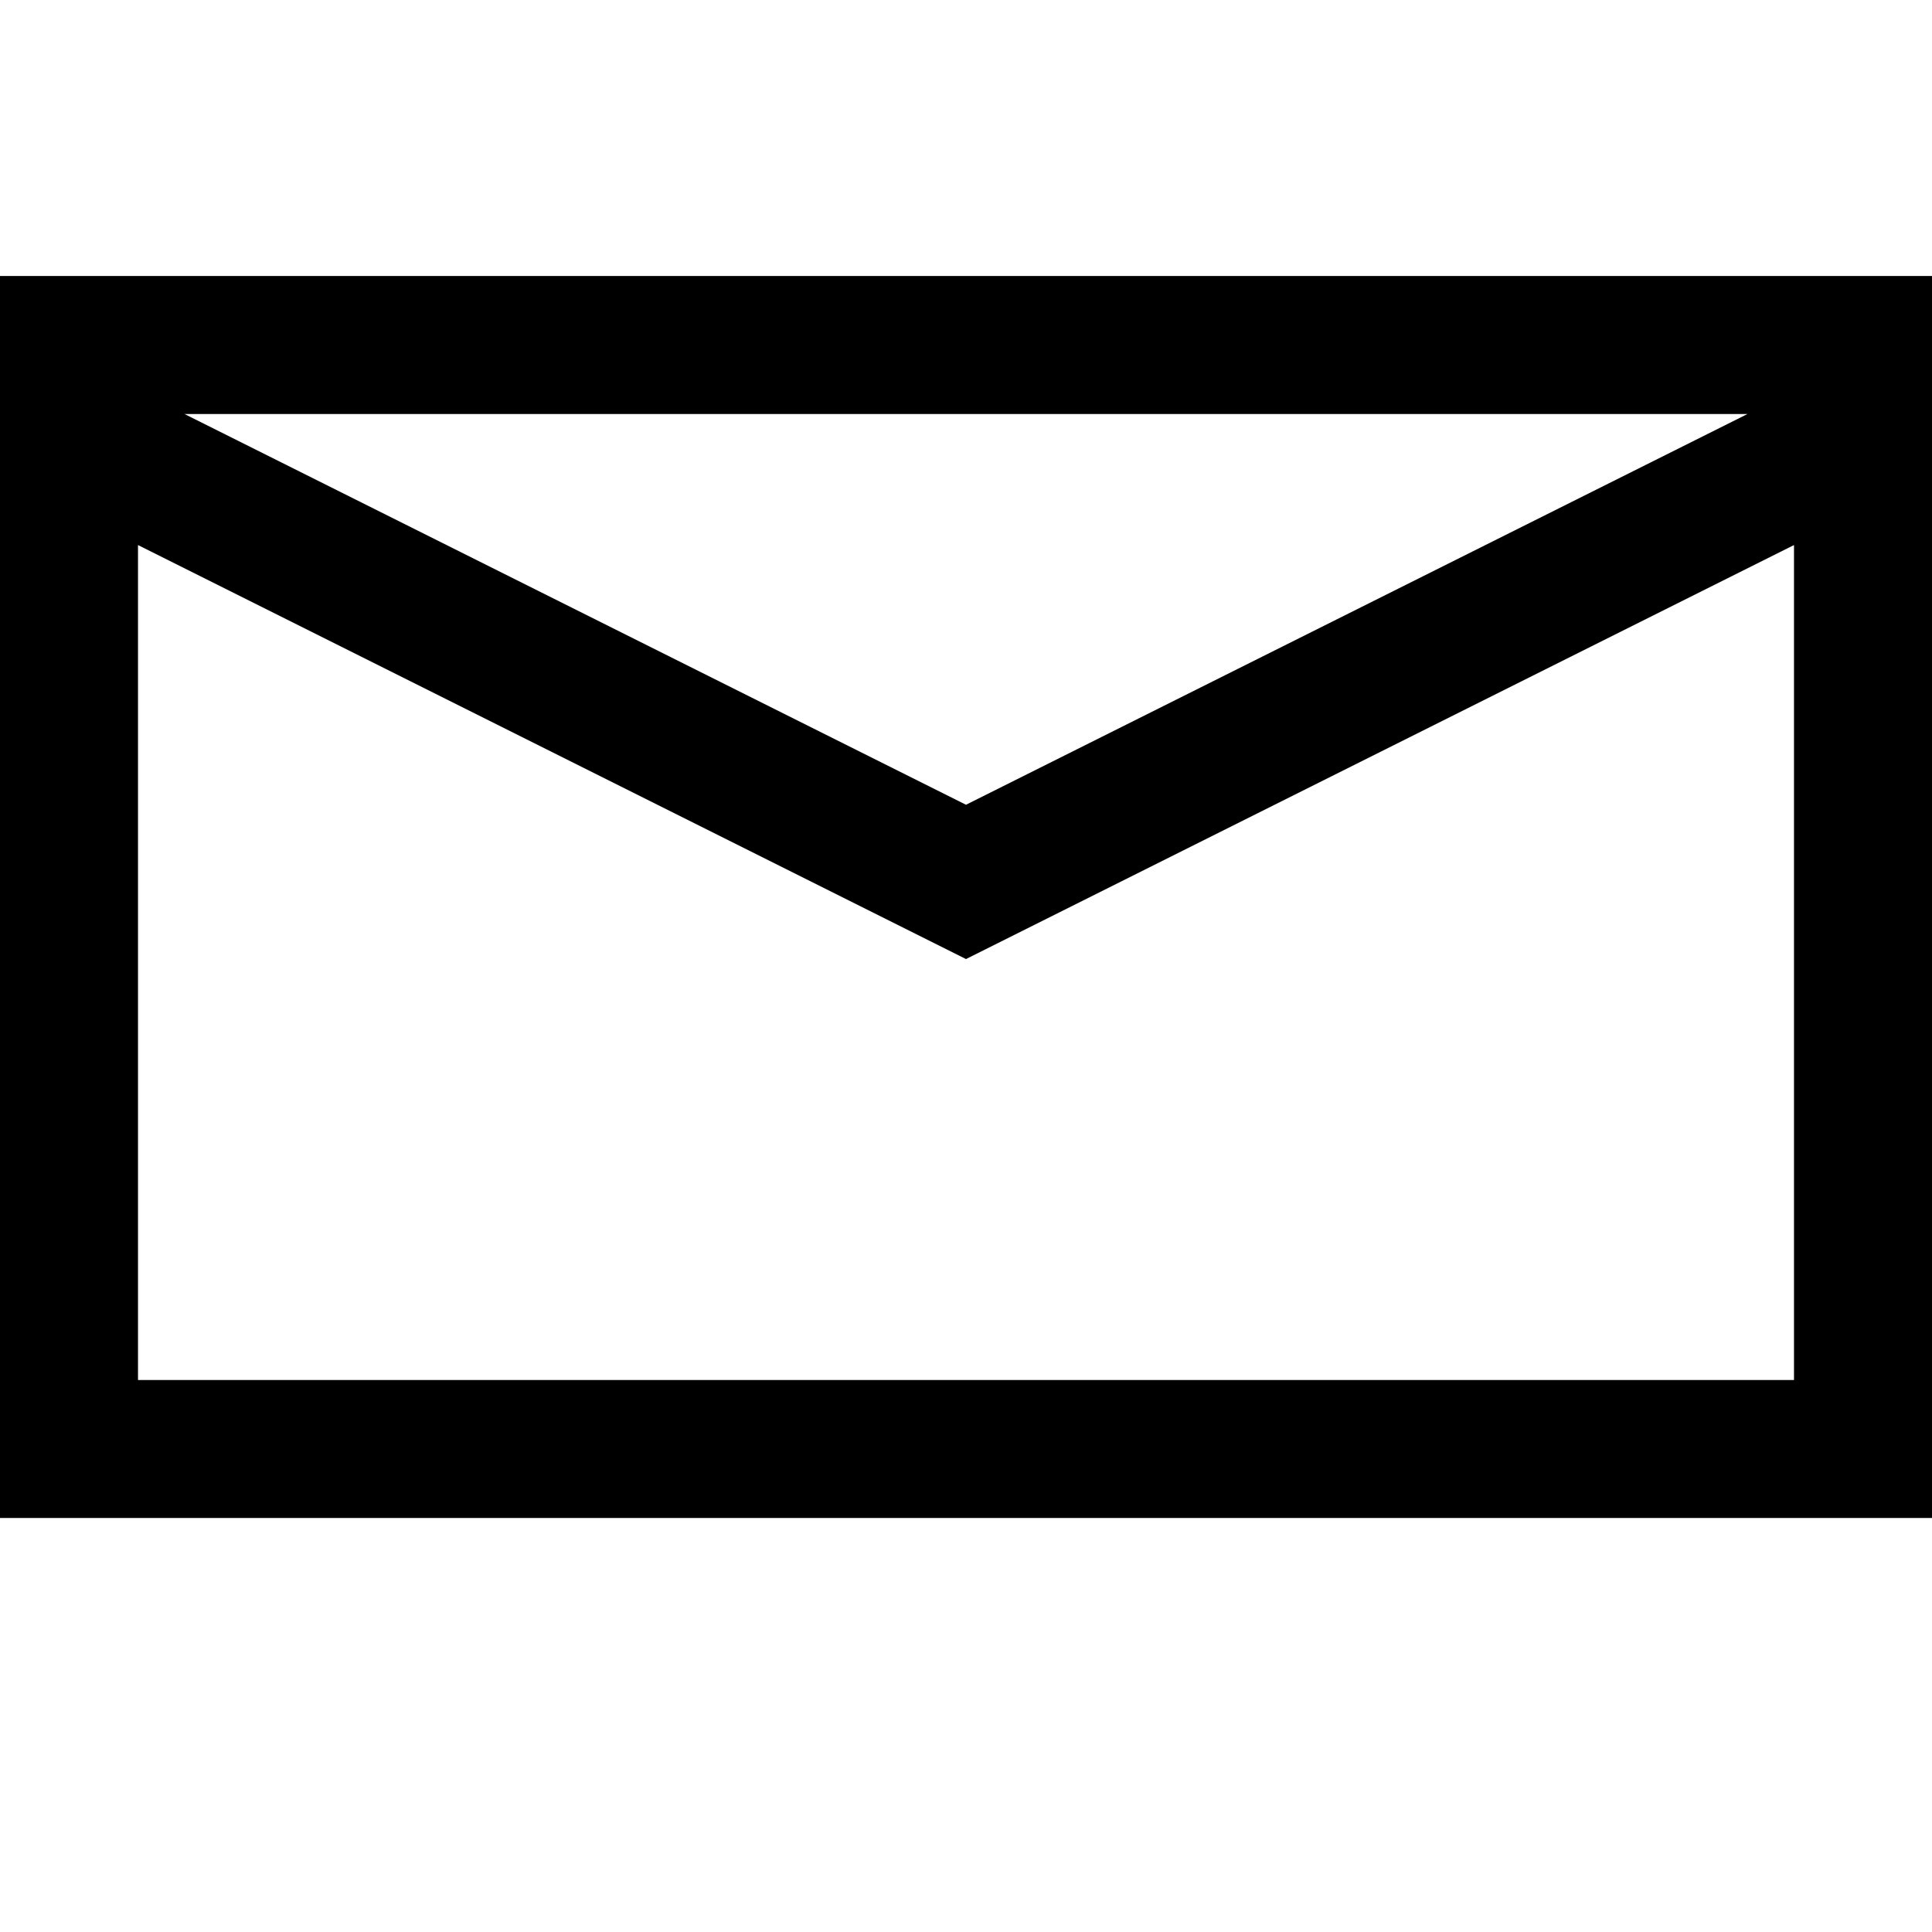
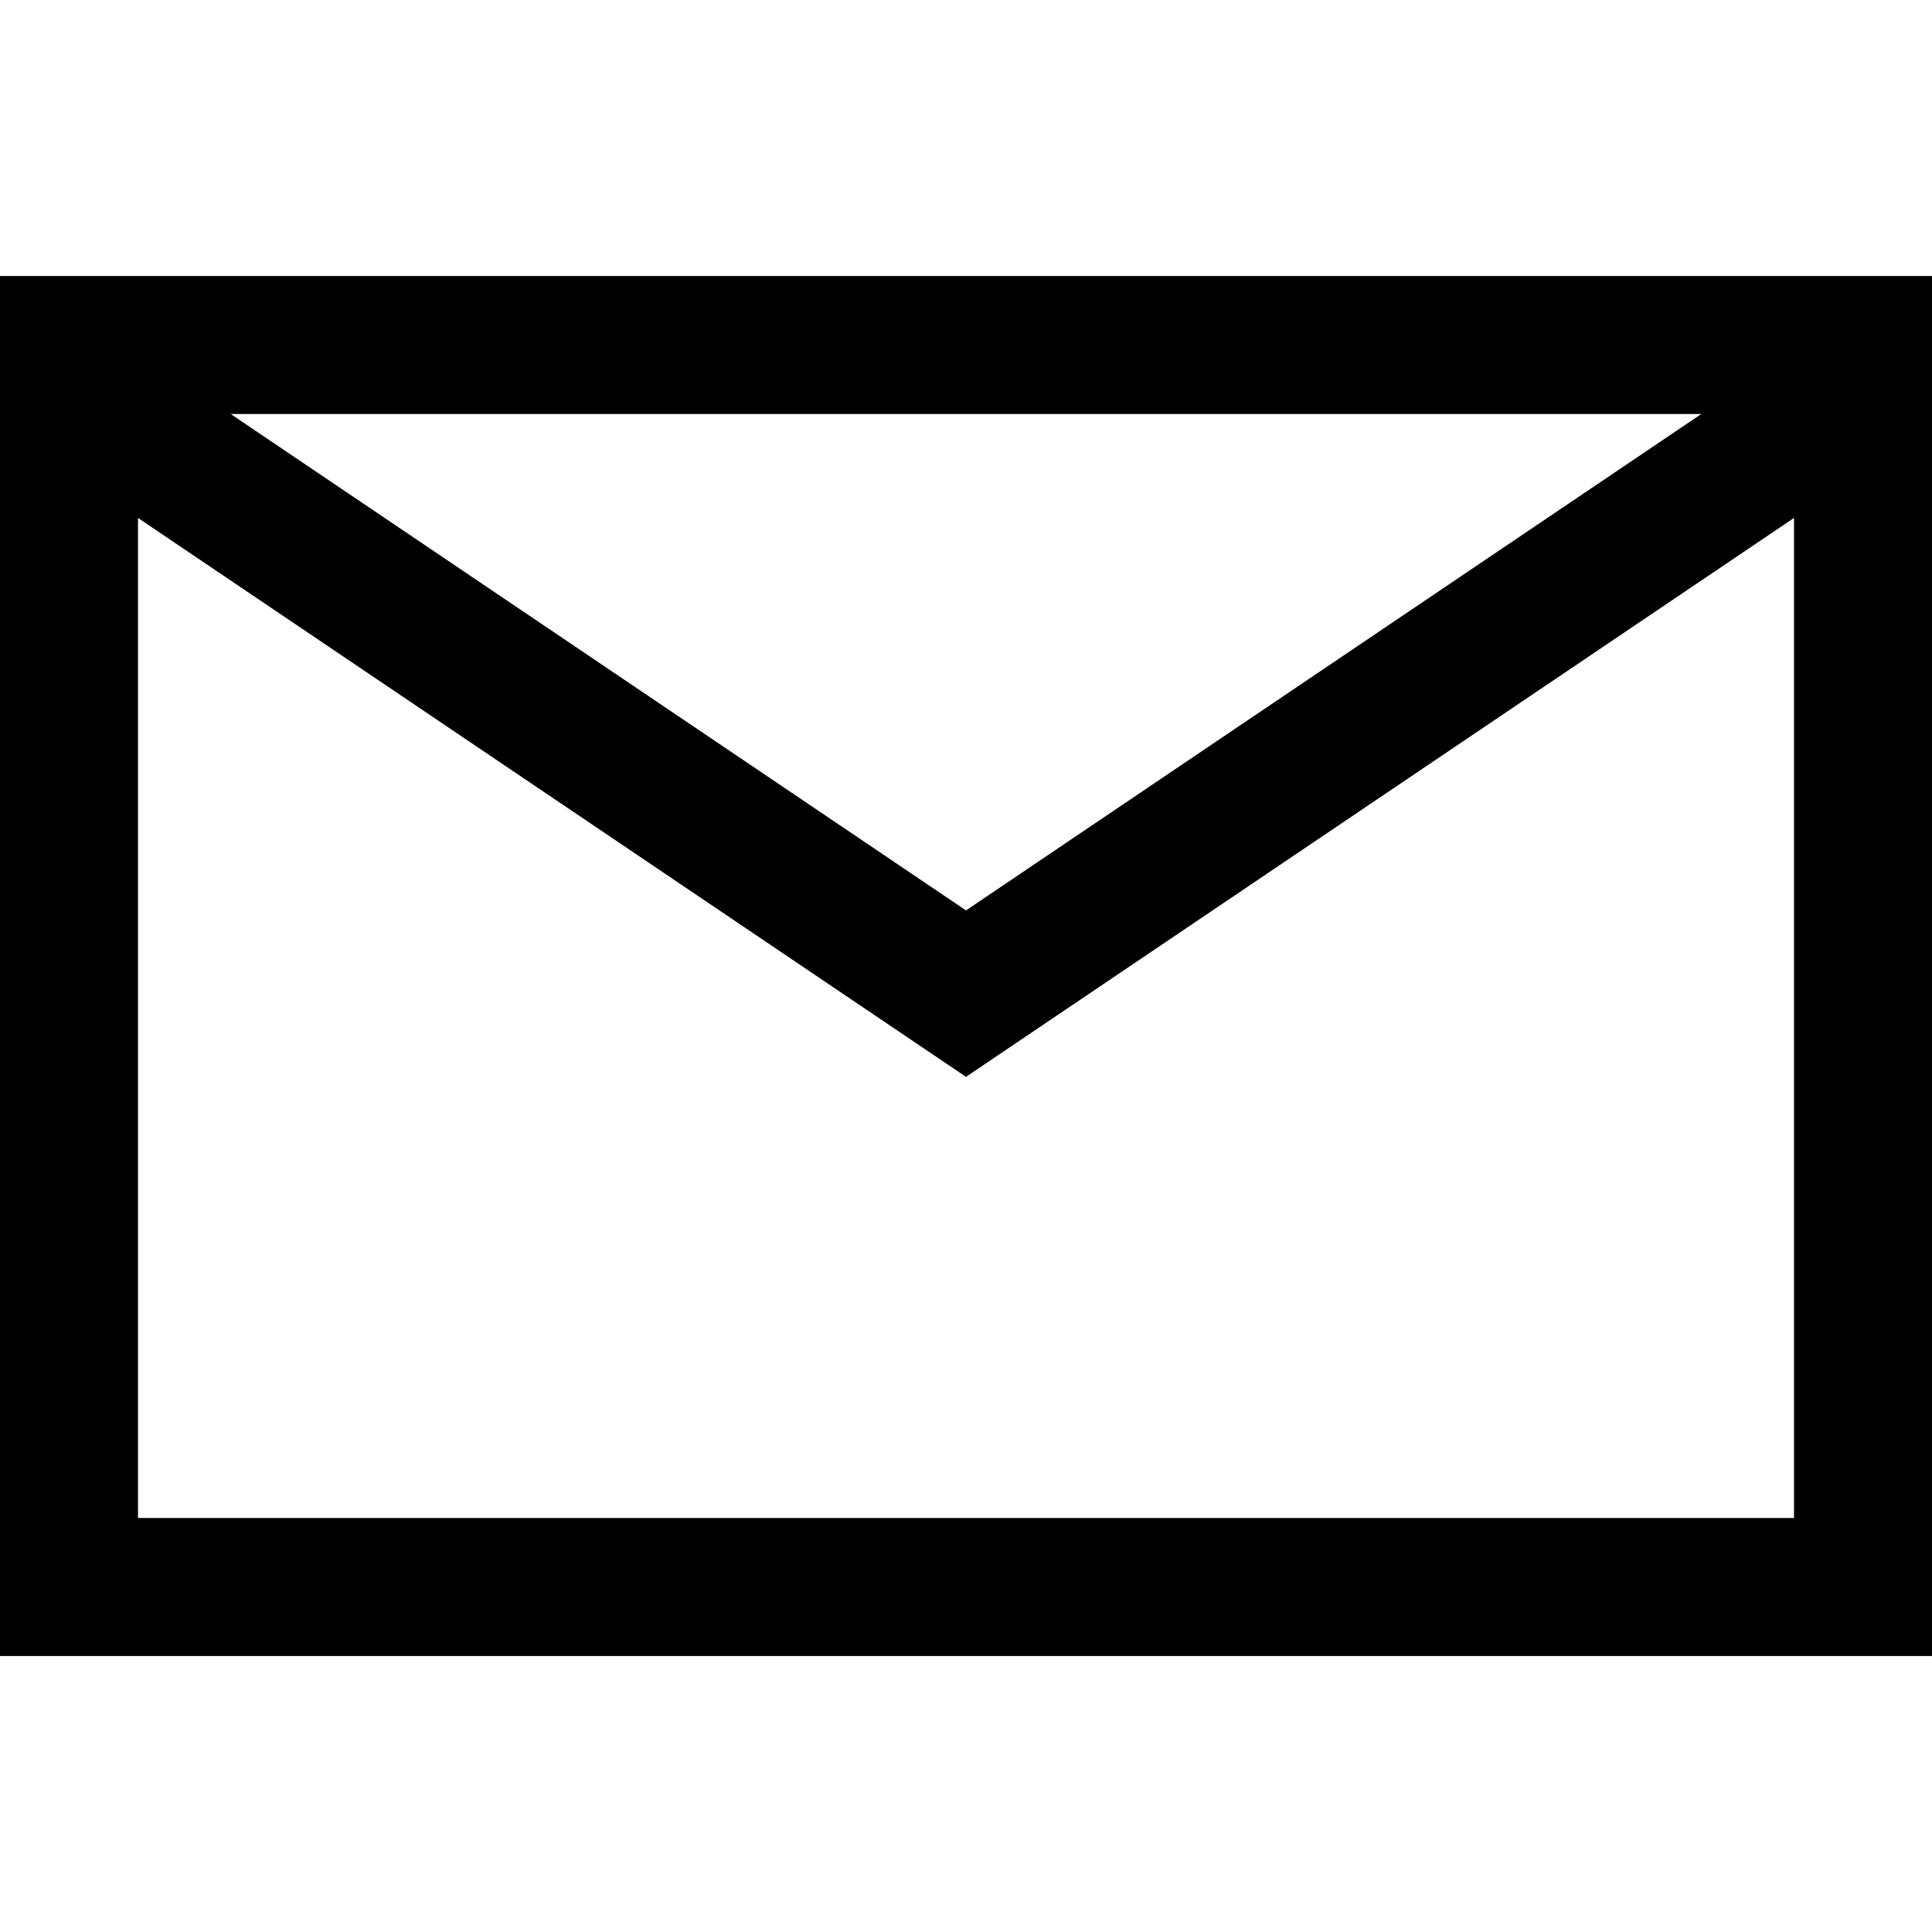
- <svg xmlns="http://www.w3.org/2000/svg" viewBox="0 0 448 448">
-   <path d="M0 64v288h448v-288h-448zm405.223 32l-181.223 90.61-181.223-90.61h362.446zm-373.223 224v-193.61l192 96 192-96v193.61h-384z" />
+ <svg xmlns="http://www.w3.org/2000/svg" viewBox="0 0 448 448" enable-background="new 0 0 448 448">
+   <path d="M0 64v320h448v-320h-448zm394.508 32l-170.508 115.109-170.508-115.109h341.016zm21.492 256h-384v-231.896l192 129.6 192-129.6v231.896z" />
</svg>
